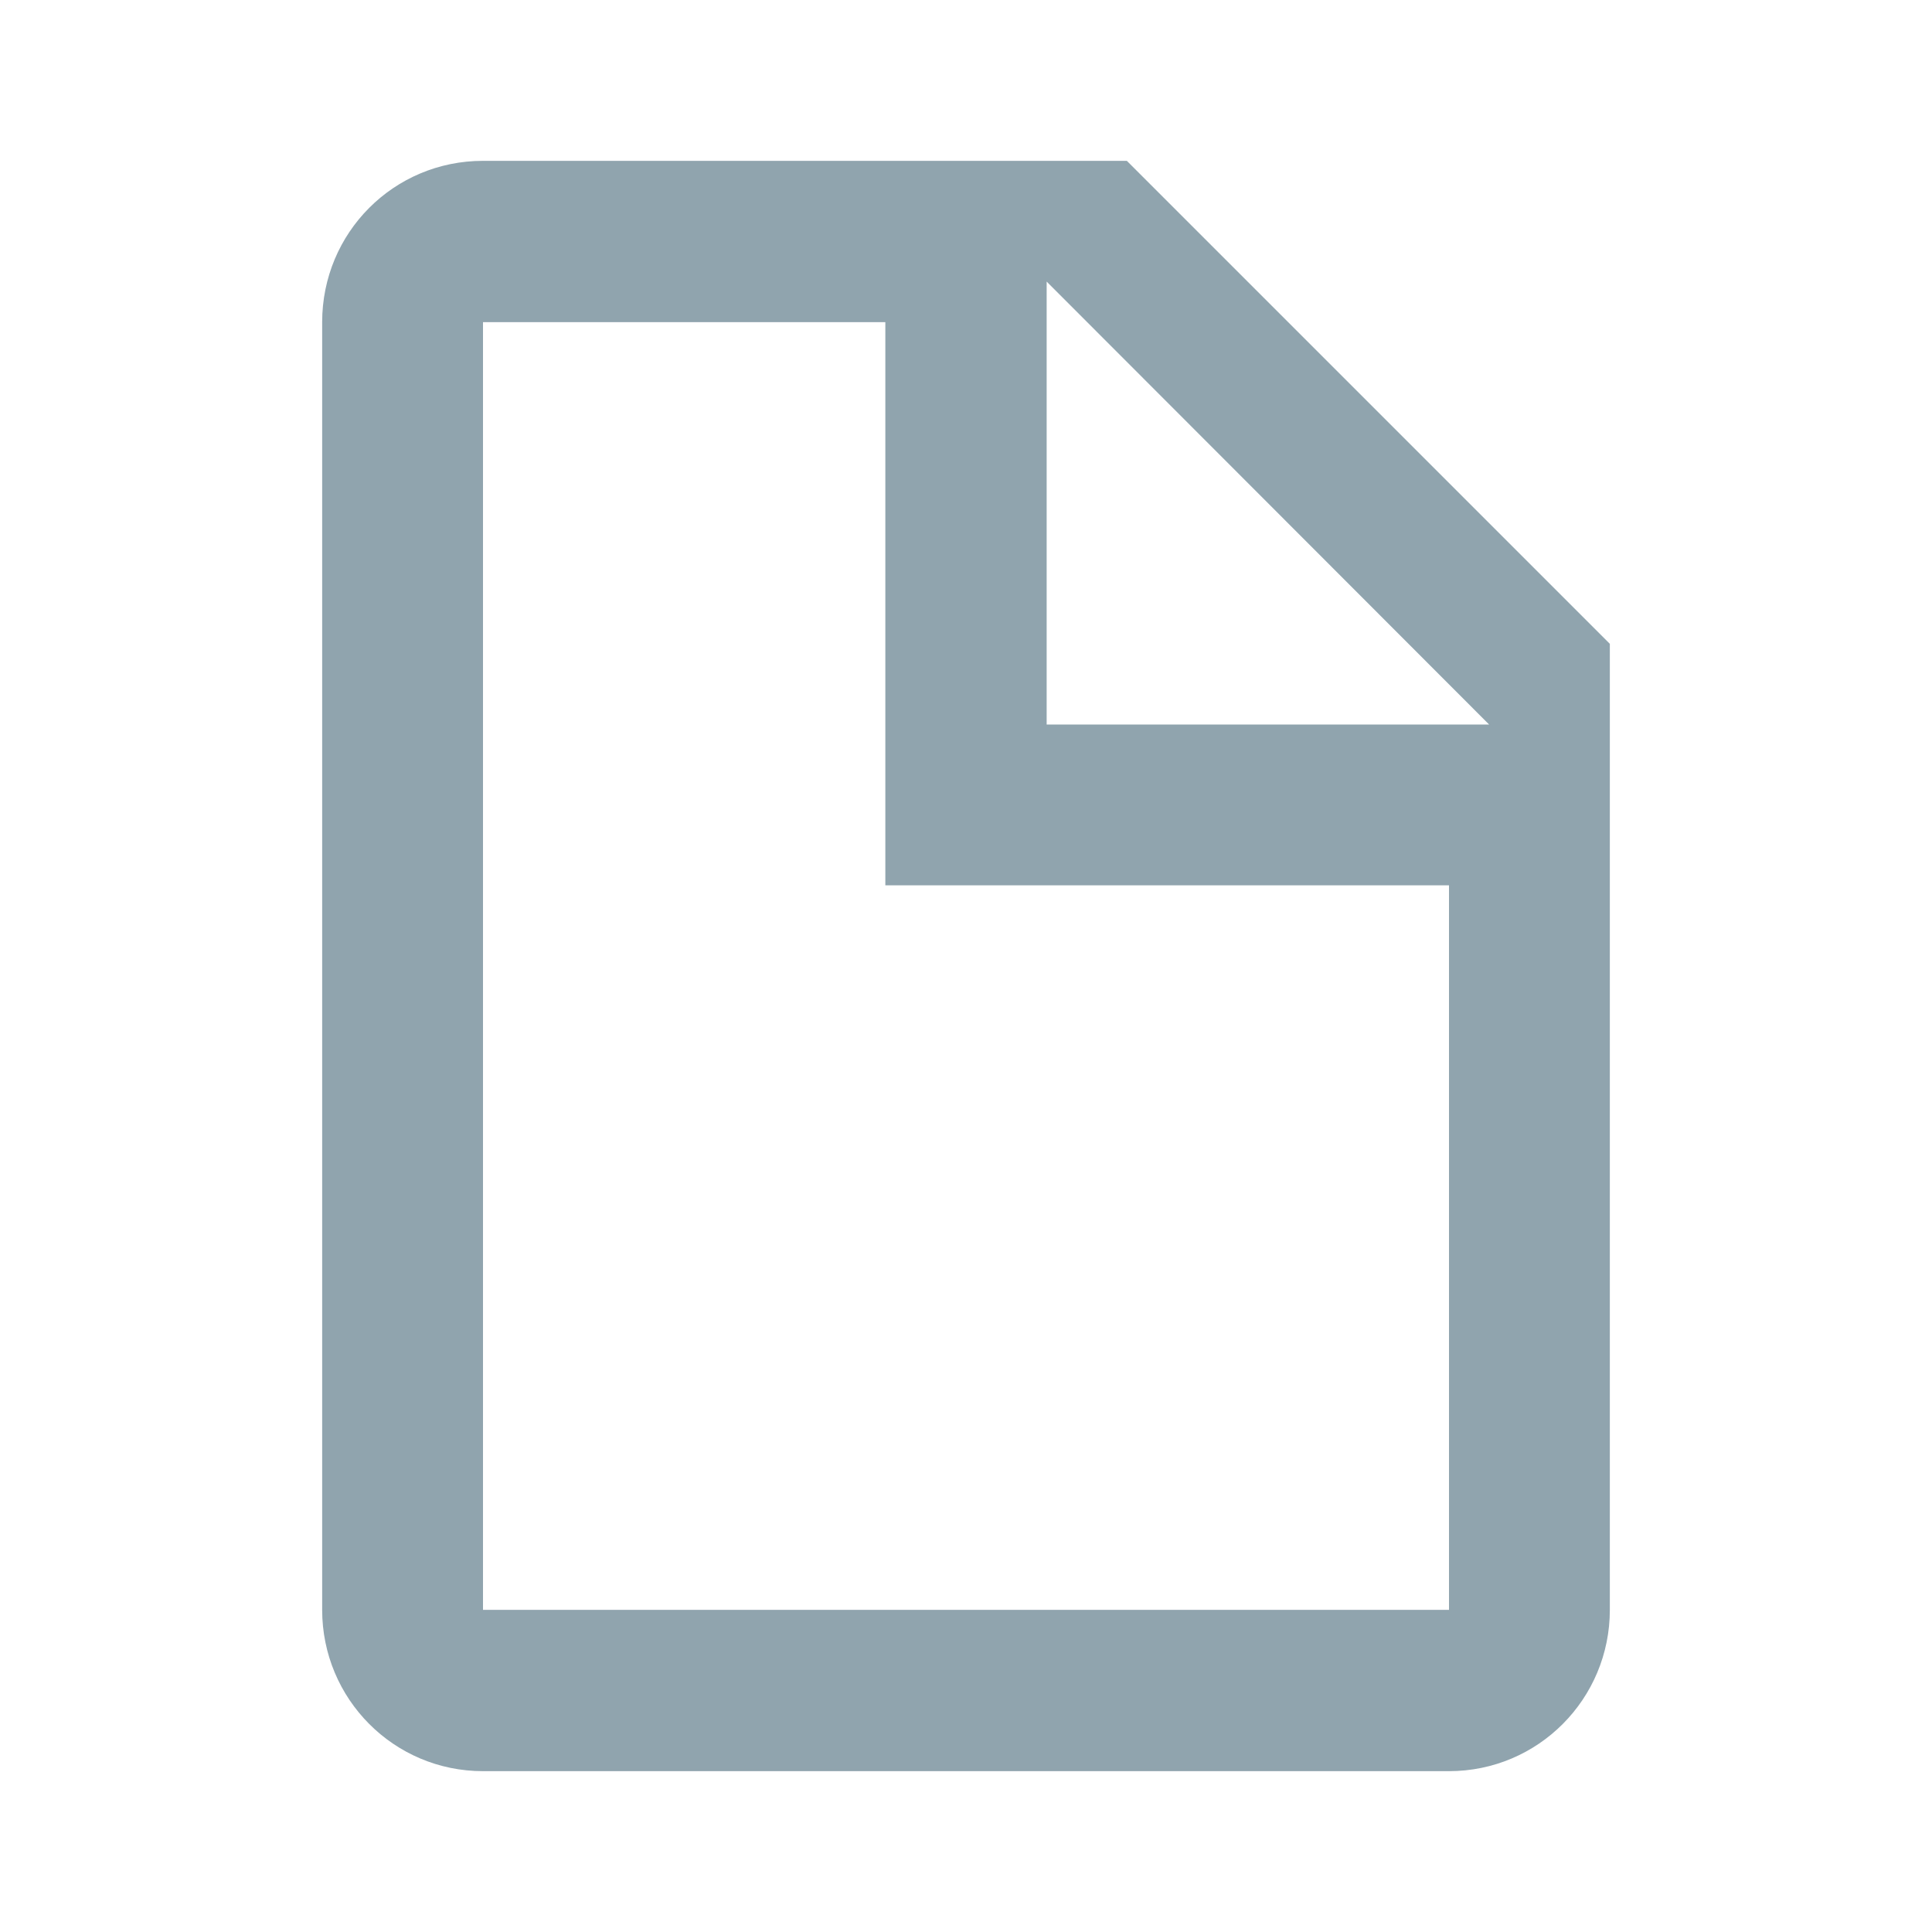
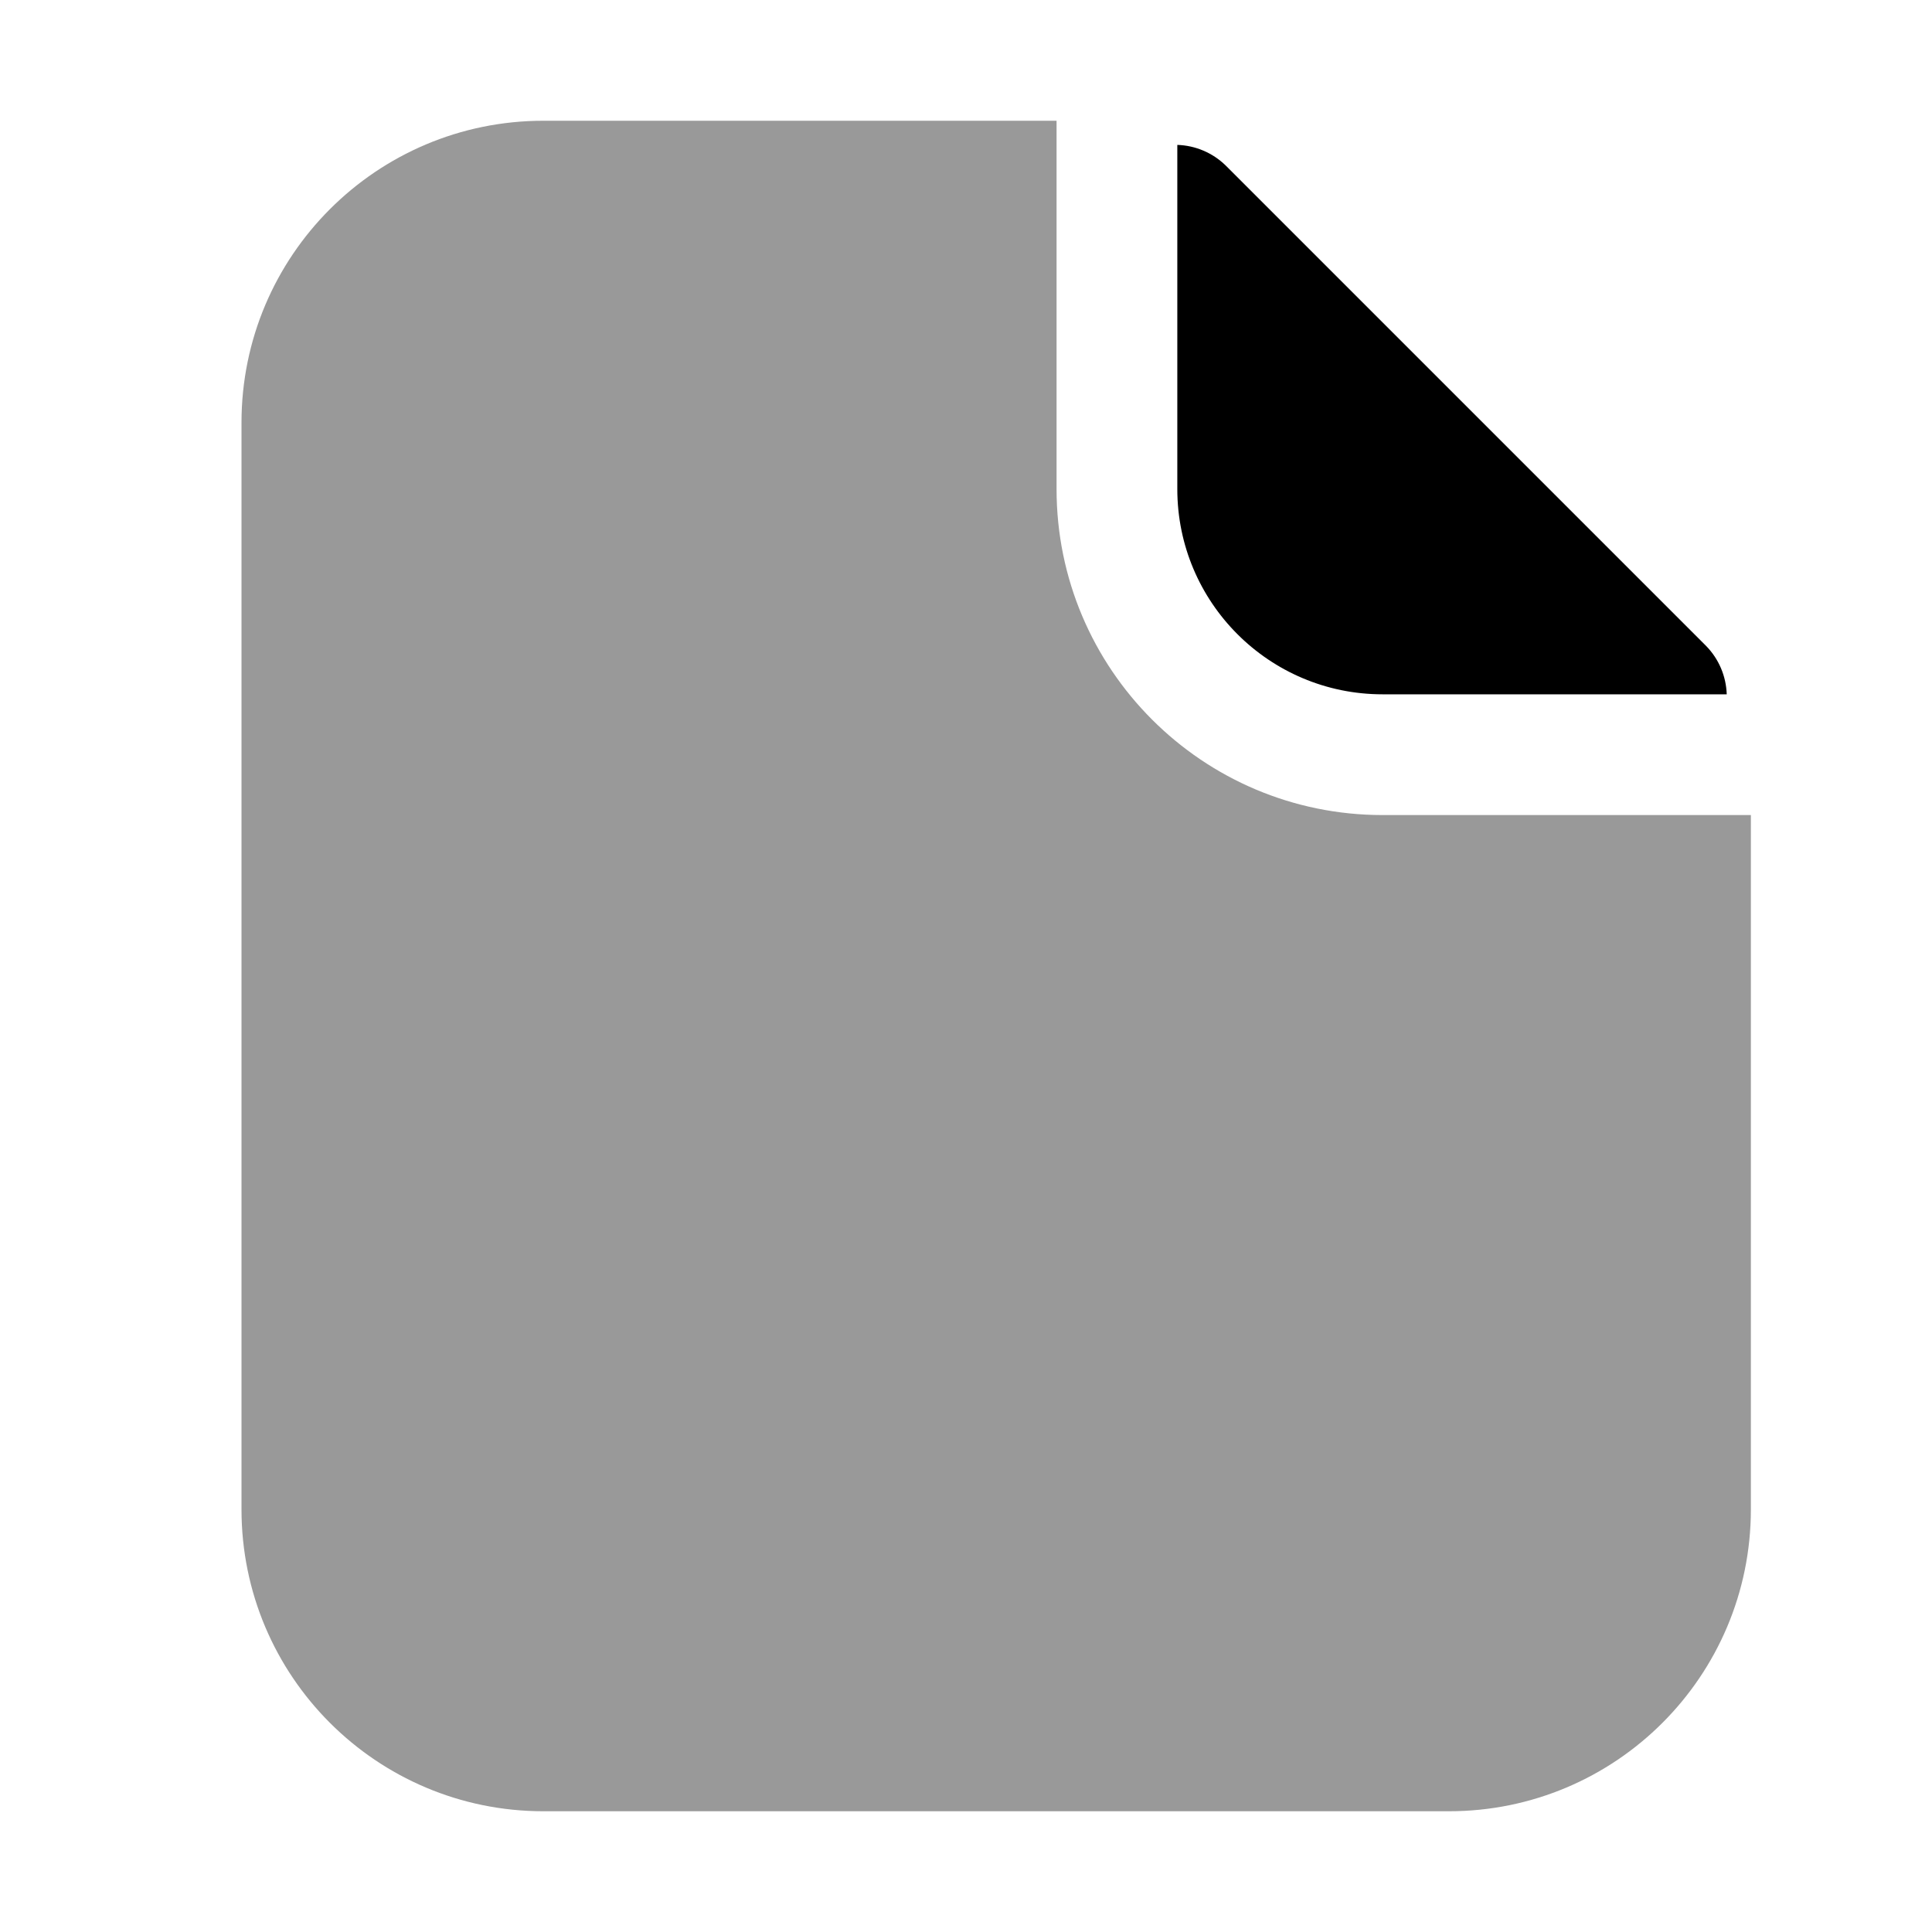
<svg xmlns="http://www.w3.org/2000/svg" viewBox="0 0 16 16">
-   <path d="m8.668 6h3.664l-3.664-3.668v3.668m-4.668-4.668h5.332l4 4v8c0 0.738-0.594 1.336-1.332 1.336h-8c-0.738 0-1.332-0.598-1.332-1.336v-10.664c0-0.742 0.594-1.336 1.332-1.336m3.332 1.336h-3.332v10.664h8v-6h-4.668z" fill="#90a4ae" />
+   <path fill="currentColor" opacity=".4" d="M4.5 1h4.25v3.05a2.7 2.7 0 0 0 2.7 2.7h3.05v5.75A2.5 2.5 0 0 1 12 15H4.5A2.5 2.5 0 0 1 2 12.5v-9A2.5 2.5 0 0 1 4.5 1Z" />
+   <path fill="currentColor" d="M9.75 1.2a.6.6 0 0 1 .4.17l3.98 3.98a.6.6 0 0 1 .17.4h-2.85a1.7 1.7 0 0 1-1.7-1.7V1.2Z" />
</svg>
